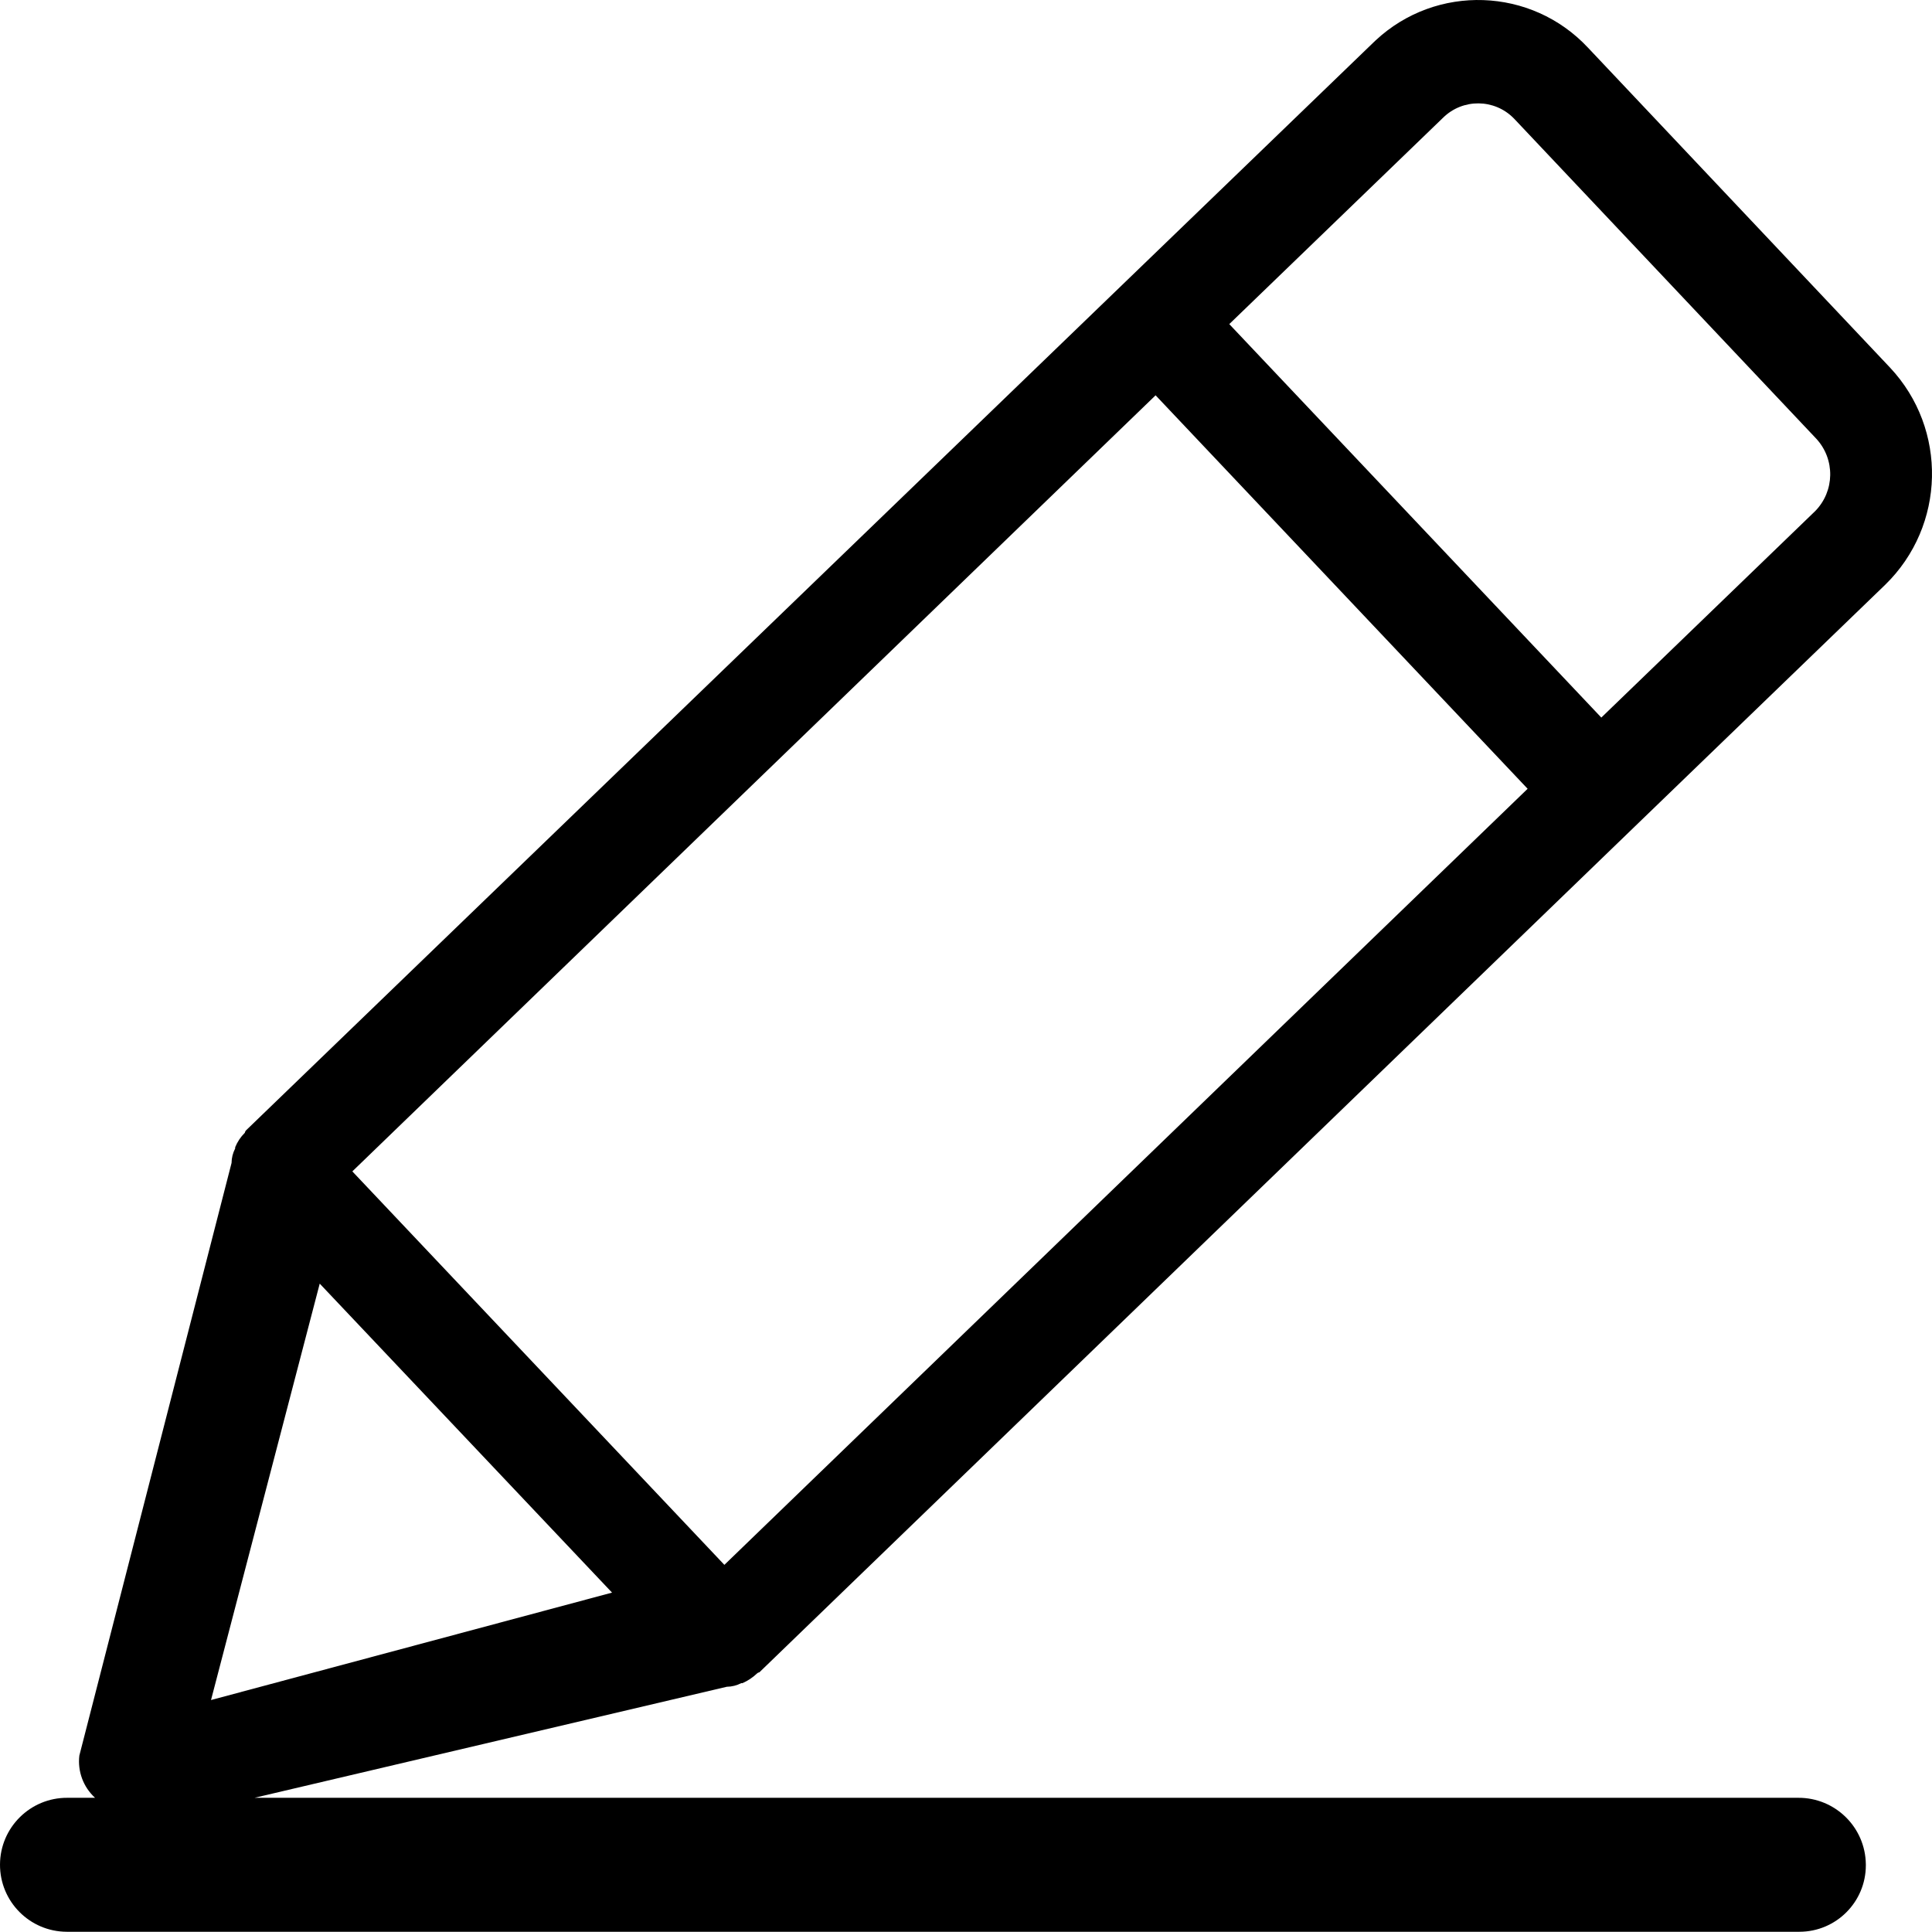
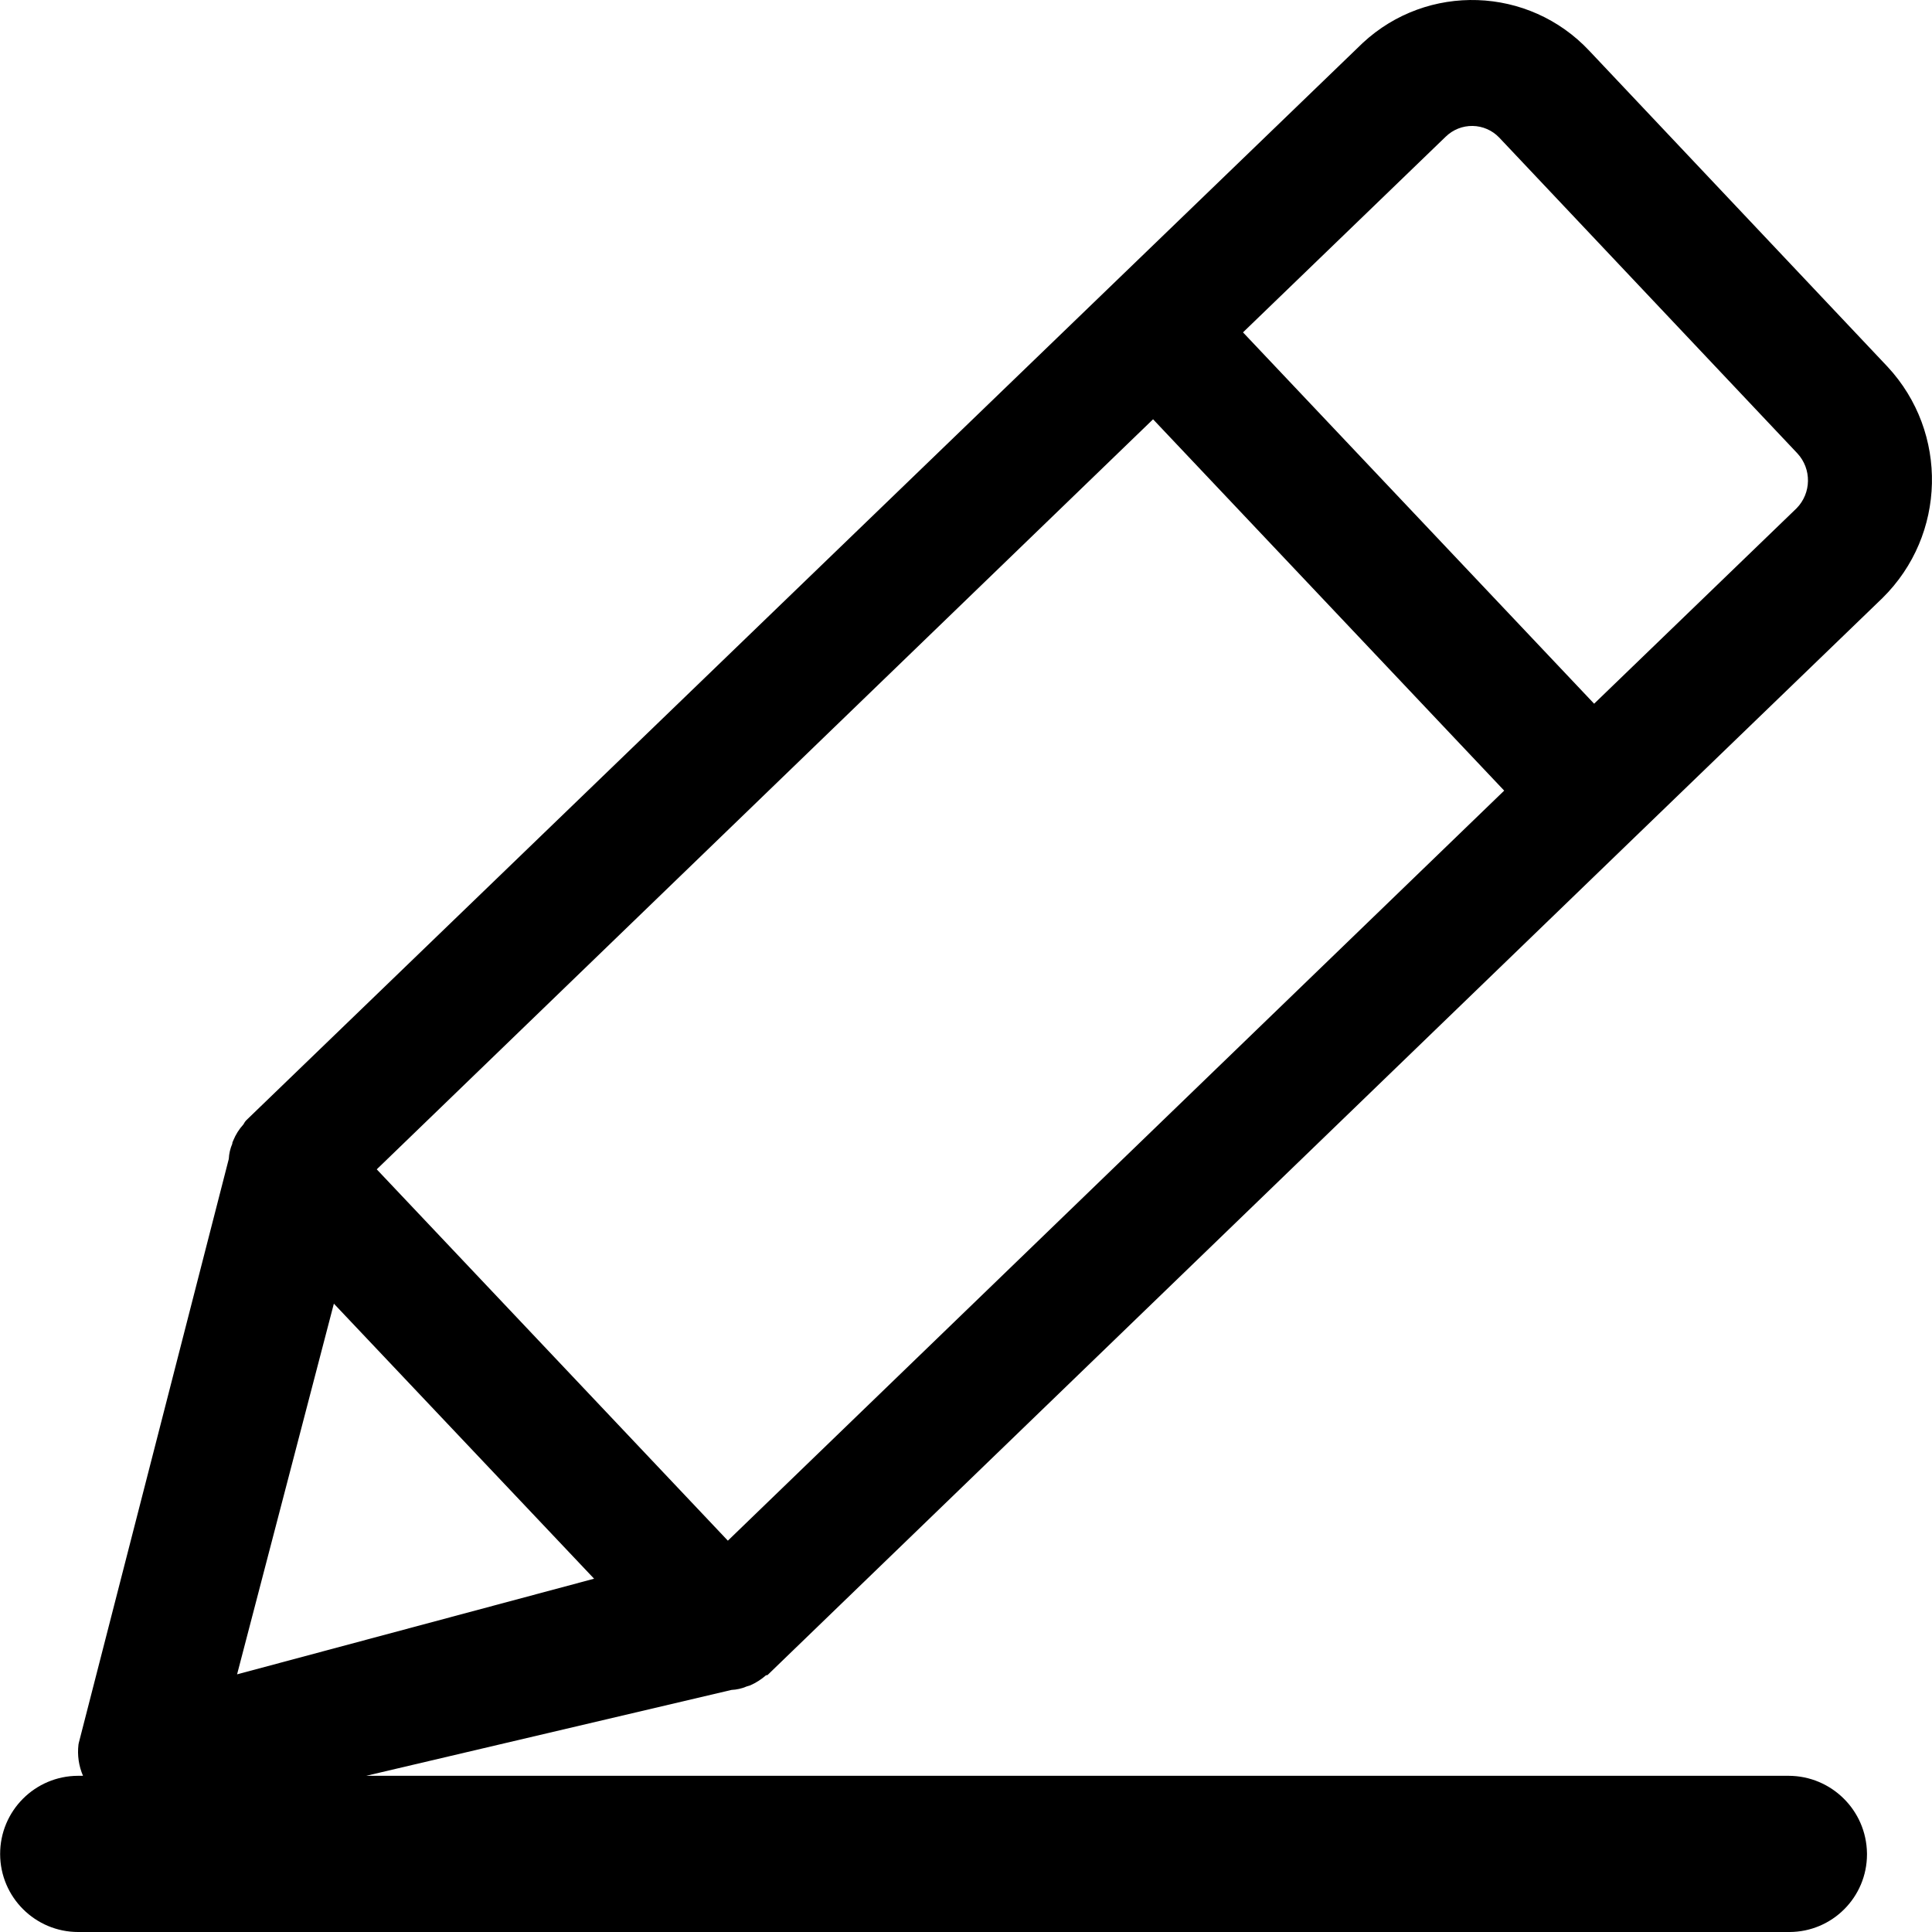
- <svg xmlns="http://www.w3.org/2000/svg" viewBox="0 0 160.019 160">
-   <path d="M148.917,148.904H21.06l39.118-9.197a2.665,2.665,0,0,0,1.2-.3h.1a4.187,4.187,0,0,0,1.201-.8.349.349,0,0,1,.2-.1L135.411,68.43h0L156.12,48.437a12.85,12.85,0,0,0,.4-17.994h0L131.509,3.952a12.453,12.453,0,0,0-17.59-.608q-.11.103-.218.208l-93.342,90.07a.349.349,0,0,0-.1.2,3.592,3.592,0,0,0-.8,1.2v.1a2.66,2.66,0,0,0-.3,1.2L6.553,145.405a4.077,4.077,0,0,0,1.301,3.499H5.553A5.548,5.548,0,0,0,5.505,160c.016,0,.032,0,.048,0H149.017a5.507,5.507,0,0,0,5.503-5.51c0-.029,0-.059-.001-.088A5.57,5.57,0,0,0,148.917,148.904ZM119.504,9.75a4.139,4.139,0,0,1,5.85.045l.053.054h0l25.011,26.491a4.346,4.346,0,0,1-.1,5.998L132.61,59.433,101.796,26.844ZM95.693,32.742l30.814,32.589L59.977,129.61,29.163,97.021ZM26.462,106.318l24.211,25.591-33.215,8.897Z" transform="translate(0.0195 -0.0001)" />
+ <svg xmlns="http://www.w3.org/2000/svg" viewBox="0 0 160 160.001">
+   <path d="M61.847,139.664l.276-.084a5.118,5.118,0,0,0,1.313-.838l.122-.016,71.876-69.443,20.458-19.75a13.751,13.751,0,0,0,.423-19.158L131.617,4.212a13.306,13.306,0,0,0-18.769-.648l-92.431,89.19a1.338,1.338,0,0,0-.261.366,4.516,4.516,0,0,0-.848,1.347l-.072.178v.071a3.622,3.622,0,0,0-.293,1.266L6.518,144.355l-.024.128a5.017,5.017,0,0,0,.376,2.586H6.463a6.468,6.468,0,1,0,.023,12.936H148.189a6.435,6.435,0,0,0,6.423-6.43l-.001-.099a6.506,6.506,0,0,0-6.49-6.407h-117.8l30.249-7.111A3.67,3.67,0,0,0,61.847,139.664ZM119.73,11.318a3.113,3.113,0,0,1,4.419.073l24.697,26.157a3.297,3.297,0,0,1-.059,4.544L132.015,58.282,102.936,27.529l16.787-16.206ZM124.566,65.48,60.274,127.596,31.196,96.843,95.488,34.727ZM19.63,138.666l8.015-30.699,21.551,22.779Z" transform="translate(0.0047 -0.0035)" />
</svg>
